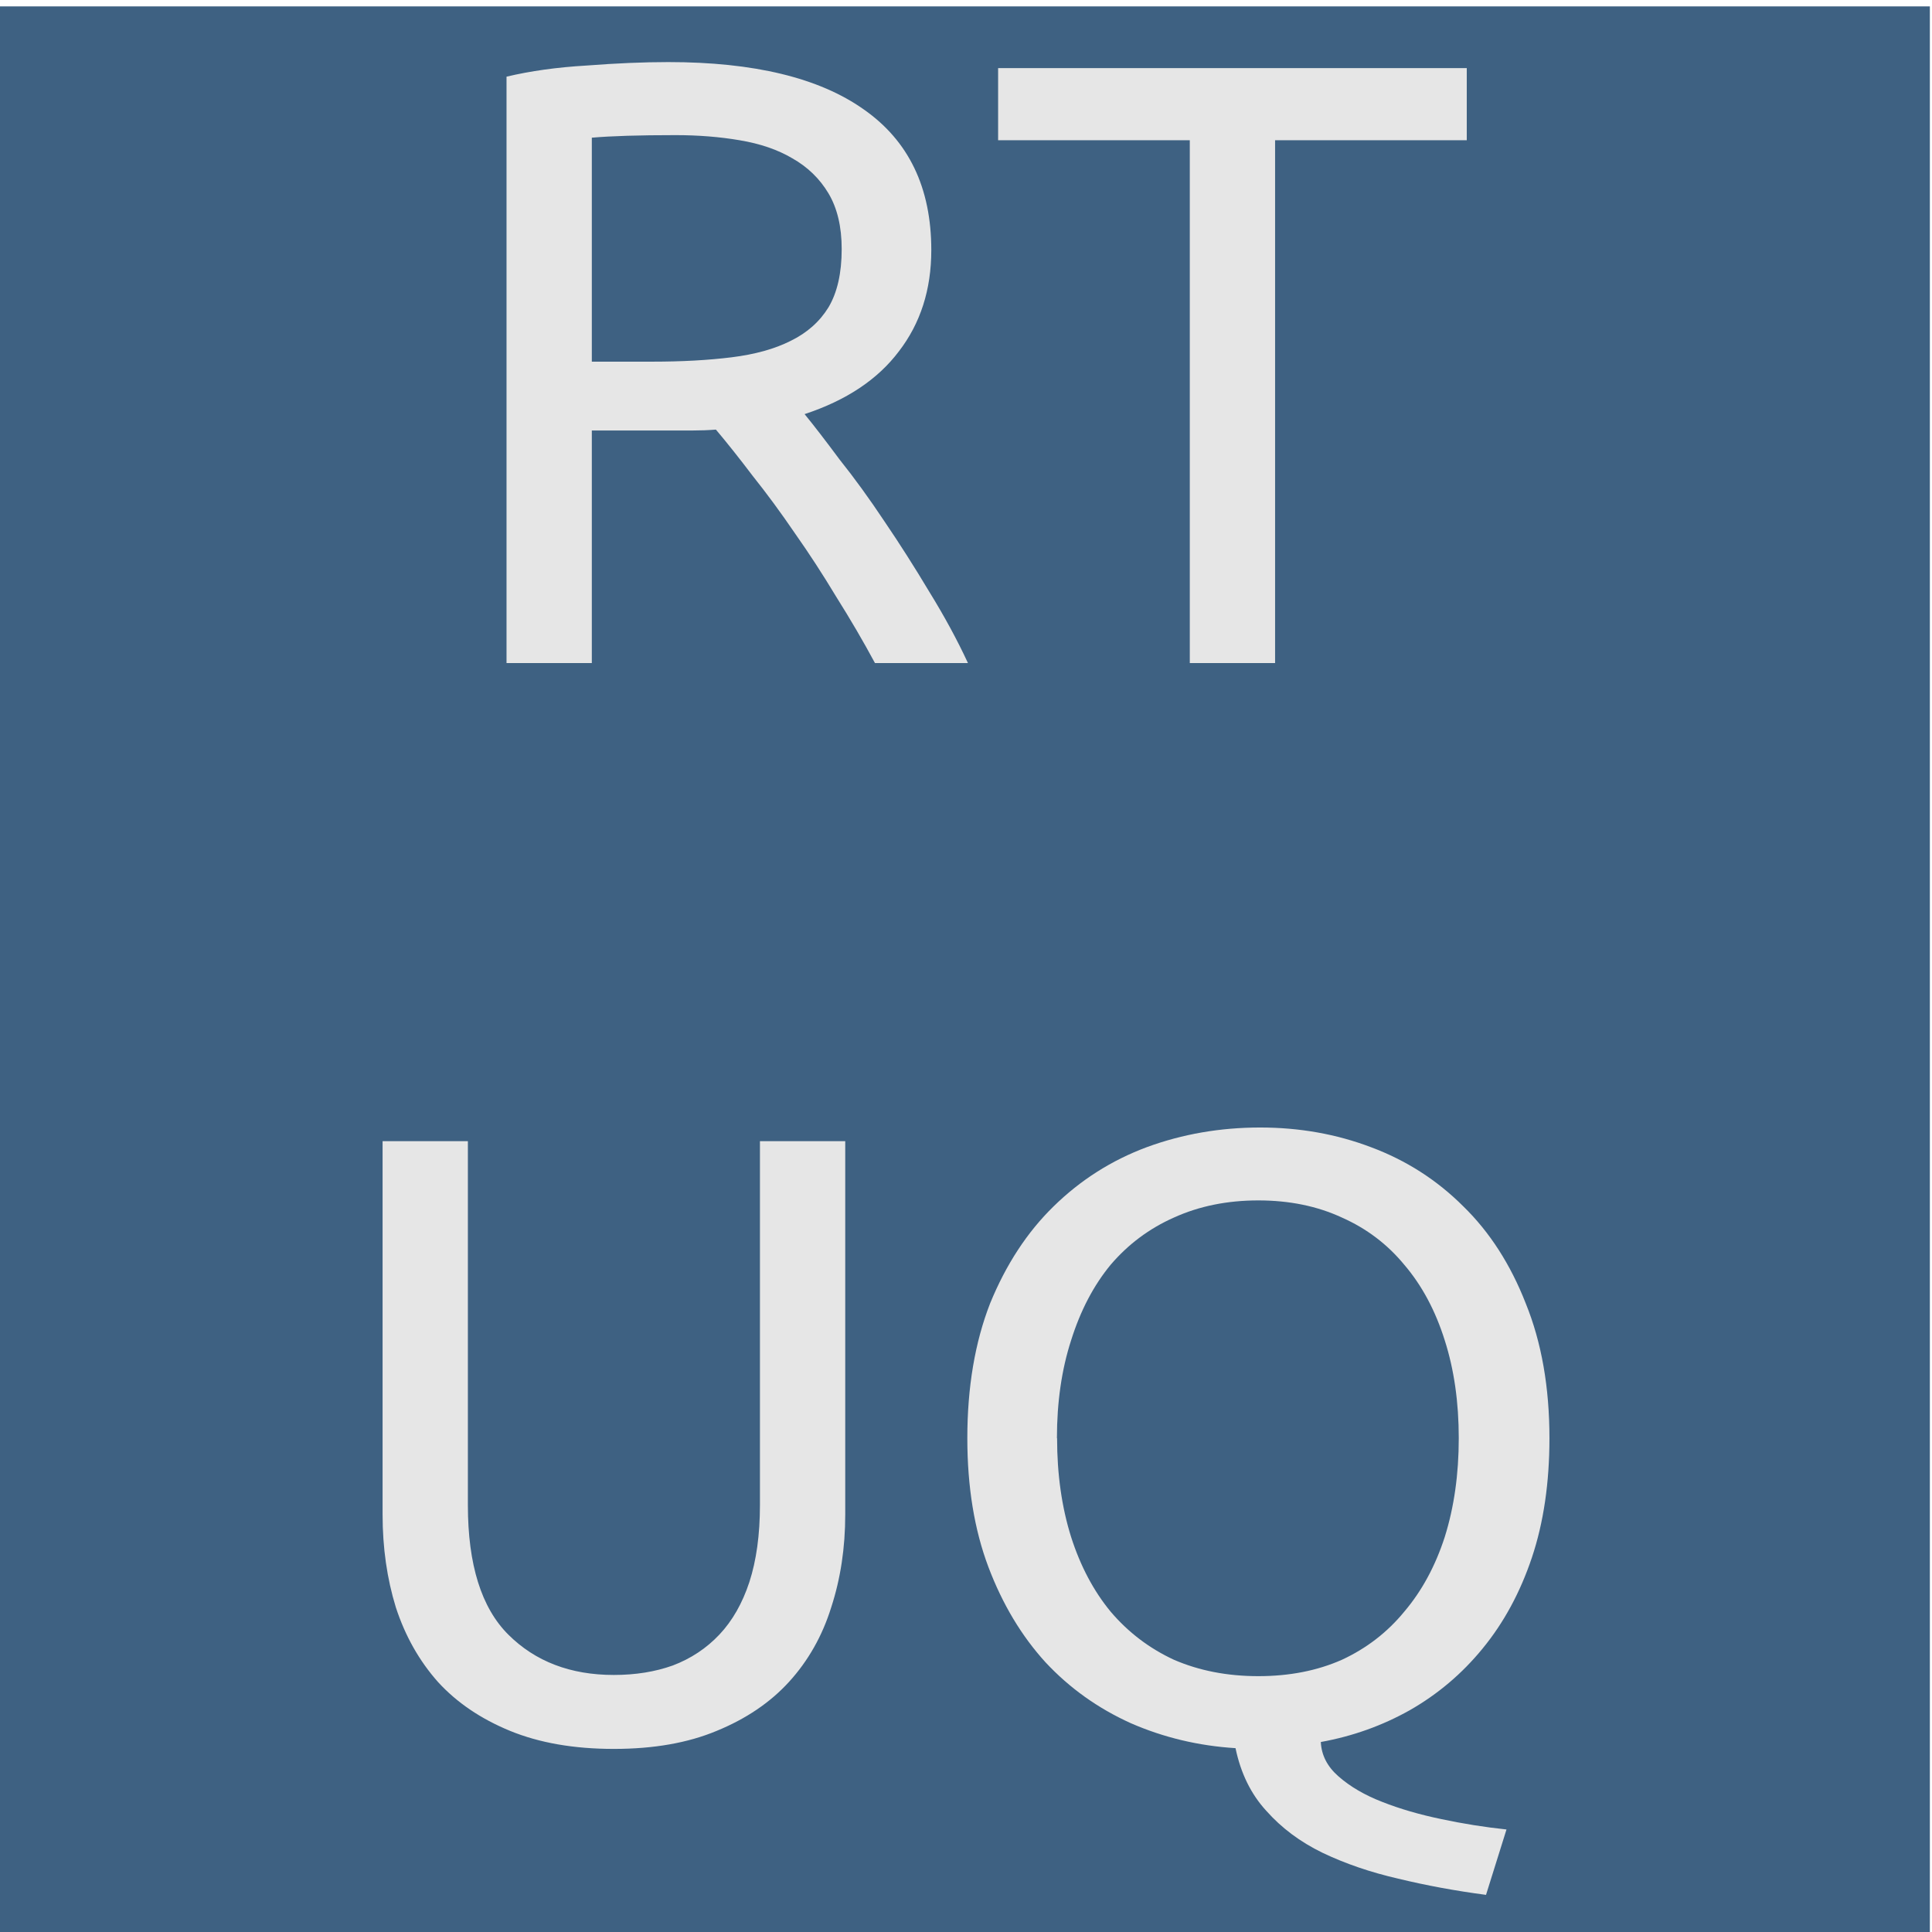
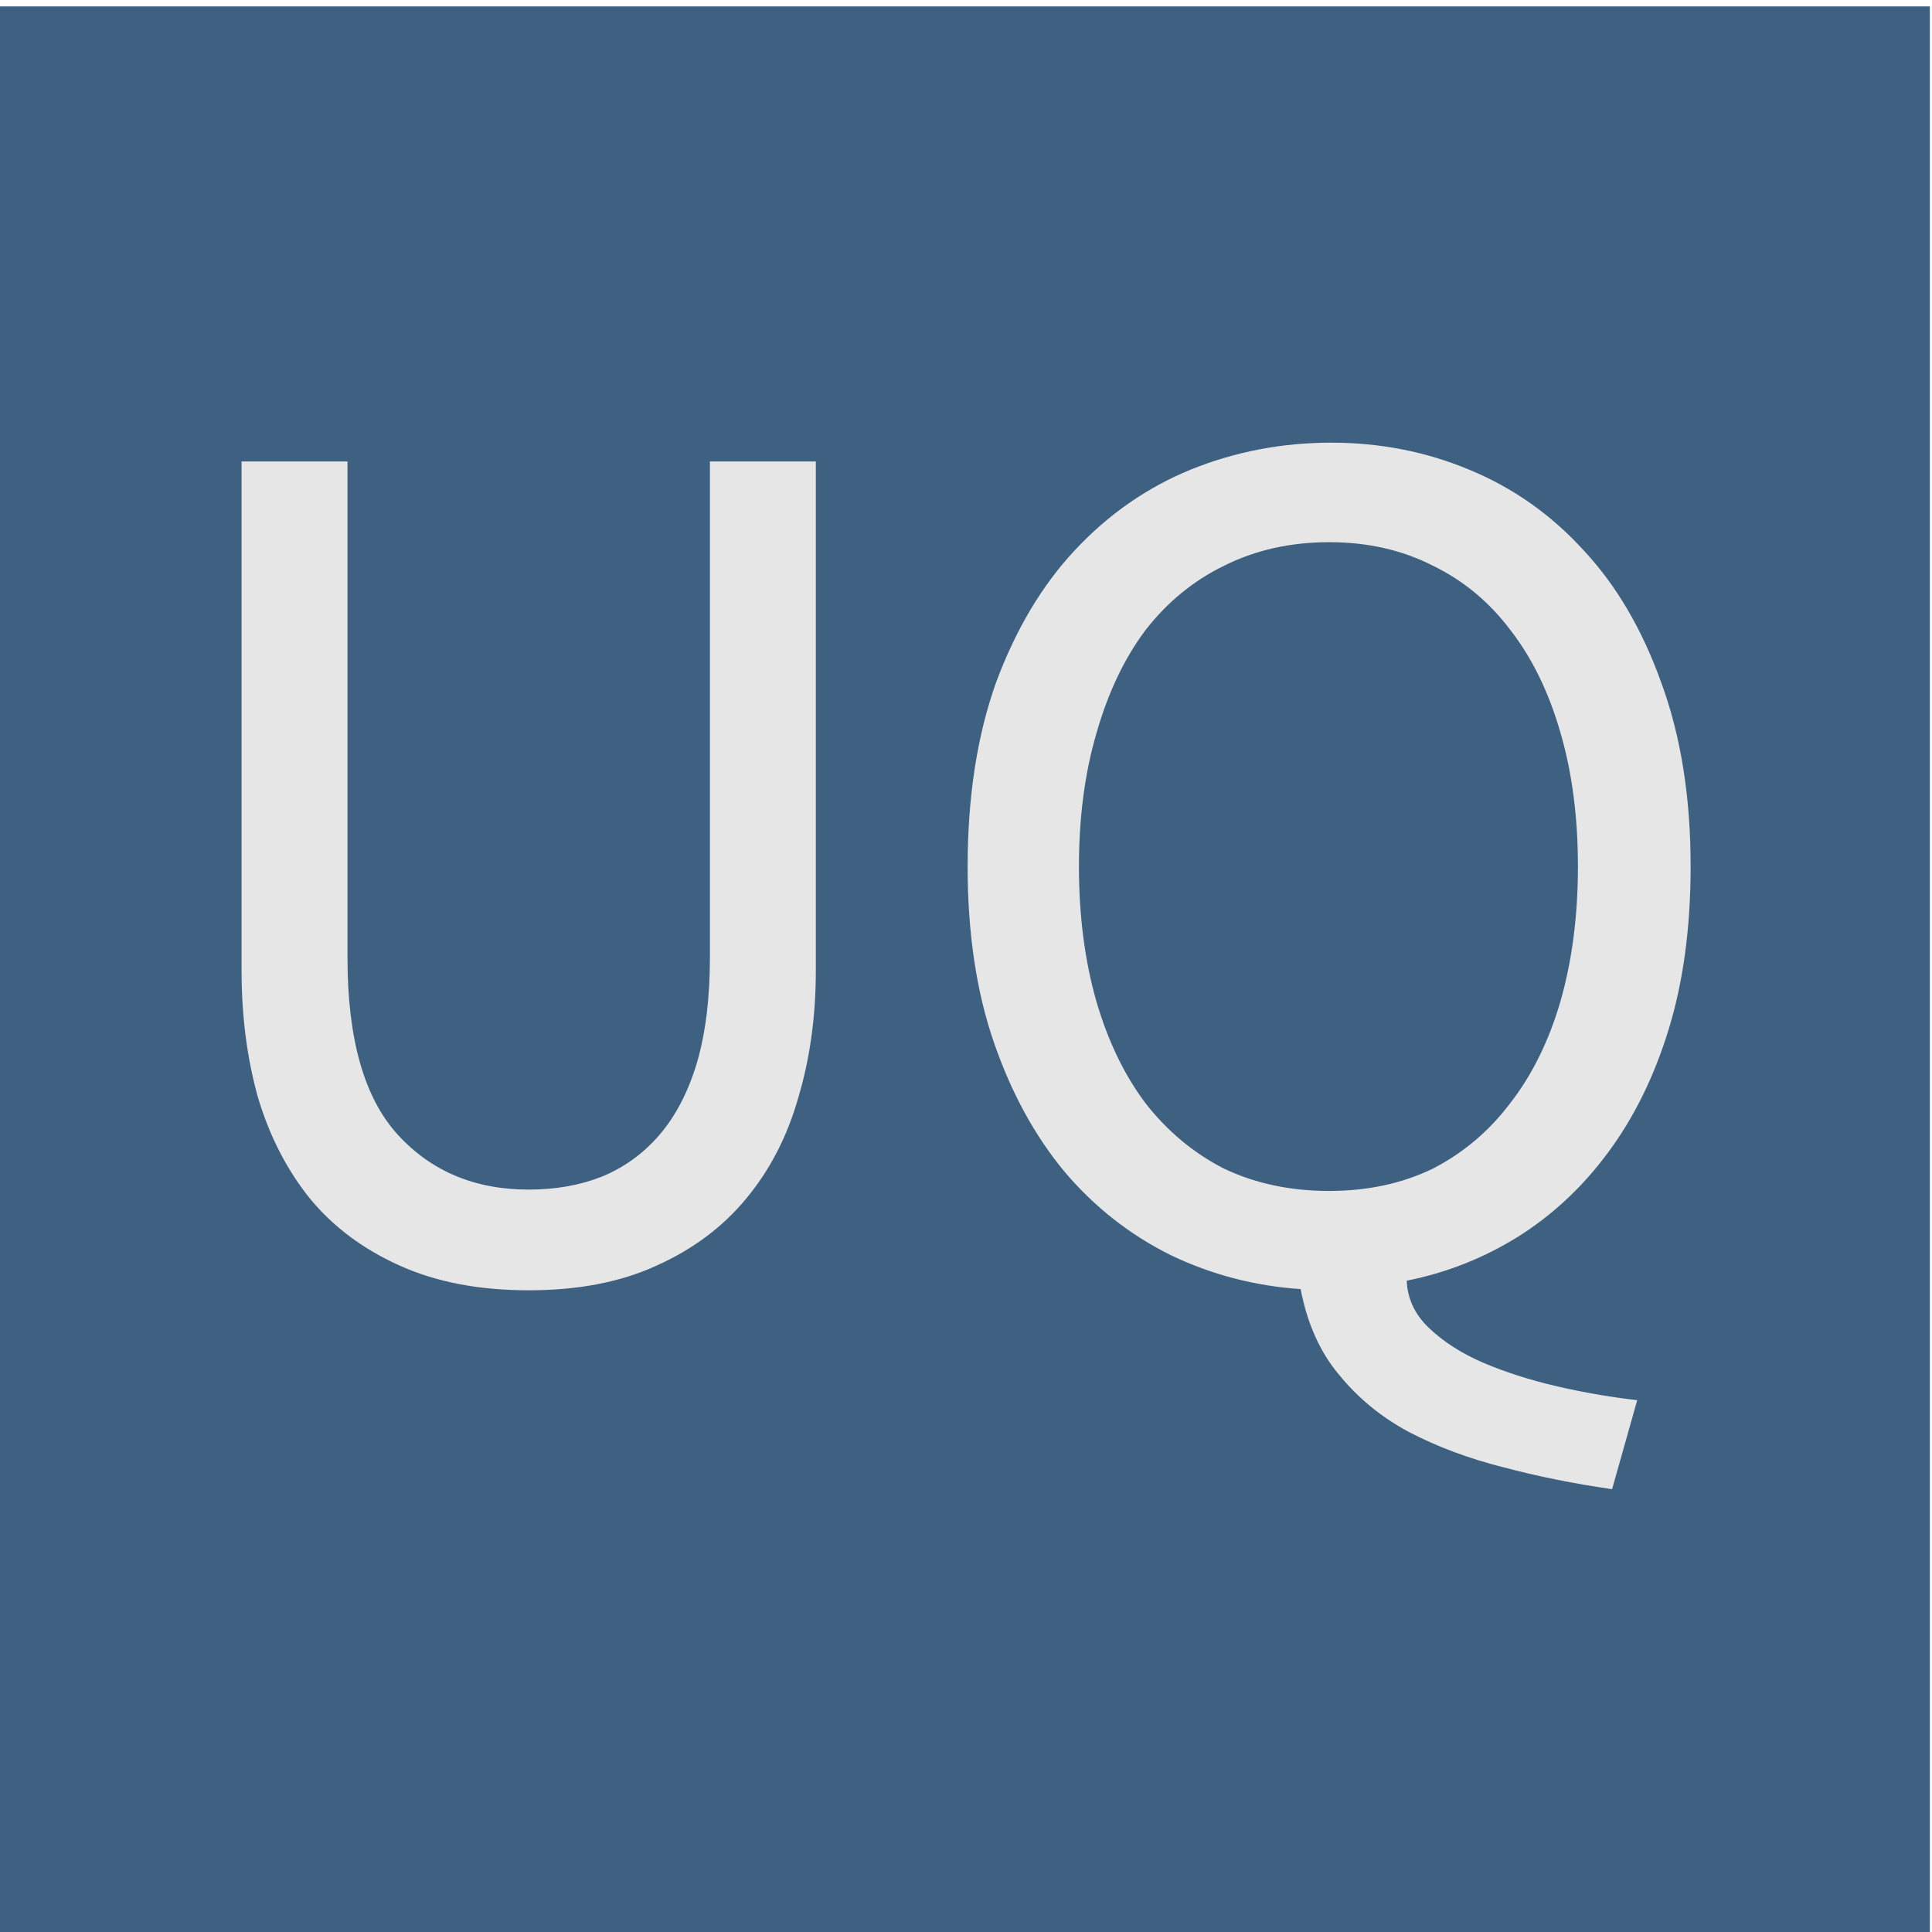
<svg xmlns="http://www.w3.org/2000/svg" width="48" height="48" version="1.1" viewBox="0 0 12.7 12.7" id="svg3">
  <defs id="defs3" />
  <path d="M -0.014,0.042 H 12.686 V 12.742 H -0.014 Z" fill="#3e6182" id="path1" />
  <g id="text1" style="font-size:5.711px;font-family:Ubuntu;-inkscape-font-specification:Ubuntu;fill:#e6e6e6;stroke:#2d2d2d;stroke-width:0" transform="scale(1.012051,0.9880927)" aria-label="RT&#10;UQ">
-     <path style="text-align:center;text-anchor:middle" d="m 5.226,2.755 q 0.091,0.114 0.228,0.303 0.143,0.183 0.291,0.411 0.148,0.223 0.291,0.468 0.148,0.246 0.251,0.474 H 5.683 Q 5.569,4.194 5.432,3.971 5.301,3.748 5.164,3.549 5.027,3.343 4.889,3.166 4.758,2.989 4.65,2.858 q -0.074,0.006 -0.154,0.006 -0.074,0 -0.154,0 H 3.844 V 4.411 H 3.29 V 0.51 q 0.234,-0.057 0.52,-0.074 0.291,-0.023 0.531,-0.023 0.834,0 1.268,0.314 0.44,0.314 0.44,0.937 0,0.394 -0.211,0.674 Q 5.632,2.618 5.226,2.755 Z M 4.387,0.899 q -0.354,0 -0.543,0.017 V 2.406 h 0.394 q 0.286,0 0.514,-0.029 0.228,-0.029 0.383,-0.109 0.16,-0.08 0.246,-0.223 0.086,-0.148 0.086,-0.388 0,-0.223 -0.086,-0.371 Q 5.295,1.139 5.146,1.053 5.004,0.967 4.804,0.933 4.61,0.899 4.387,0.899 Z M 9.527,0.453 V 0.933 H 8.282 V 4.411 H 7.728 V 0.933 H 6.483 V 0.453 Z" id="path2" />
-     <path style="text-align:center;text-anchor:middle" d="m 3.987,11.635 q -0.388,0 -0.674,-0.12 Q 3.028,11.395 2.845,11.19 2.662,10.979 2.571,10.693 2.485,10.407 2.485,10.076 V 7.592 h 0.554 v 2.421 q 0,0.594 0.263,0.862 0.263,0.268 0.685,0.268 0.211,0 0.383,-0.063 0.177,-0.069 0.303,-0.206 0.126,-0.137 0.194,-0.348 0.069,-0.217 0.069,-0.514 V 7.592 h 0.554 v 2.484 q 0,0.331 -0.091,0.617 Q 5.312,10.979 5.124,11.19 4.941,11.395 4.655,11.515 4.375,11.635 3.987,11.635 Z M 6.283,9.568 q 0,-0.508 0.148,-0.897 Q 6.586,8.283 6.843,8.026 7.105,7.763 7.448,7.632 7.796,7.501 8.185,7.501 q 0.383,0 0.72,0.131 0.343,0.131 0.6,0.394 0.257,0.257 0.405,0.645 0.154,0.388 0.154,0.897 0,0.445 -0.114,0.794 -0.114,0.348 -0.32,0.605 -0.2,0.251 -0.474,0.411 -0.268,0.154 -0.577,0.211 0.006,0.131 0.114,0.228 0.114,0.103 0.286,0.171 0.171,0.069 0.383,0.114 0.211,0.046 0.423,0.069 L 9.652,12.606 Q 9.355,12.566 9.081,12.498 8.813,12.435 8.59,12.326 8.373,12.218 8.225,12.047 8.076,11.881 8.025,11.63 7.665,11.607 7.345,11.464 7.025,11.316 6.791,11.059 6.557,10.796 6.42,10.425 6.283,10.053 6.283,9.568 Z m 0.583,0 q 0,0.36 0.091,0.657 0.091,0.291 0.257,0.497 0.171,0.206 0.411,0.32 0.246,0.109 0.548,0.109 0.303,0 0.543,-0.109 0.24,-0.114 0.405,-0.32 0.171,-0.206 0.263,-0.497 0.091,-0.297 0.091,-0.657 0,-0.36 -0.091,-0.651 Q 9.293,8.62 9.121,8.414 8.956,8.209 8.716,8.1 8.476,7.986 8.173,7.986 q -0.303,0 -0.548,0.114 Q 7.385,8.209 7.214,8.414 7.048,8.62 6.957,8.917 6.865,9.208 6.865,9.568 Z" id="path3" />
+     <path style="text-align:center;text-anchor:middle;stroke-width:0" d="m 3.434,8.584 q -0.482,0 -0.837,-0.164 Q 2.242,8.257 2.015,7.976 1.788,7.688 1.675,7.299 1.569,6.909 1.569,6.458 V 3.07 h 0.688 v 3.302 q 0,0.81 0.326,1.176 0.326,0.366 0.851,0.366 0.262,0 0.475,-0.086 Q 4.129,7.735 4.285,7.548 4.441,7.361 4.526,7.073 4.611,6.777 4.611,6.372 V 3.07 H 5.299 V 6.458 q 0,0.452 -0.113,0.841 Q 5.079,7.688 4.845,7.976 4.618,8.257 4.264,8.42 3.916,8.584 3.434,8.584 Z M 6.285,5.765 q 0,-0.693 0.184,-1.223 Q 6.661,4.012 6.98,3.662 7.306,3.304 7.732,3.125 8.165,2.945 8.647,2.945 q 0.475,0 0.894,0.179 0.426,0.179 0.745,0.537 0.319,0.35 0.504,0.88 0.191,0.53 0.191,1.223 0,0.607 -0.142,1.082 -0.142,0.475 -0.397,0.825 -0.248,0.343 -0.589,0.561 -0.333,0.21 -0.716,0.288 0.007,0.179 0.142,0.312 0.142,0.14 0.355,0.234 0.213,0.093 0.475,0.156 0.262,0.062 0.525,0.093 l -0.163,0.592 Q 10.101,9.853 9.76,9.76 9.427,9.674 9.15,9.526 8.881,9.378 8.696,9.144 8.512,8.919 8.448,8.576 8.001,8.545 7.604,8.35 7.207,8.148 6.916,7.797 6.625,7.439 6.455,6.933 6.285,6.427 6.285,5.765 Z m 0.723,0 q 0,0.491 0.113,0.896 0.113,0.397 0.319,0.678 0.213,0.28 0.511,0.436 0.305,0.148 0.681,0.148 0.376,0 0.674,-0.148 Q 9.604,7.618 9.81,7.338 10.023,7.057 10.136,6.66 q 0.113,-0.405 0.113,-0.896 0,-0.491 -0.113,-0.888 Q 10.023,4.472 9.81,4.191 9.604,3.911 9.306,3.763 9.008,3.607 8.633,3.607 q -0.376,0 -0.681,0.156 Q 7.654,3.911 7.441,4.191 7.235,4.472 7.122,4.877 7.008,5.274 7.008,5.765 Z" id="path3" />
  </g>
</svg>
